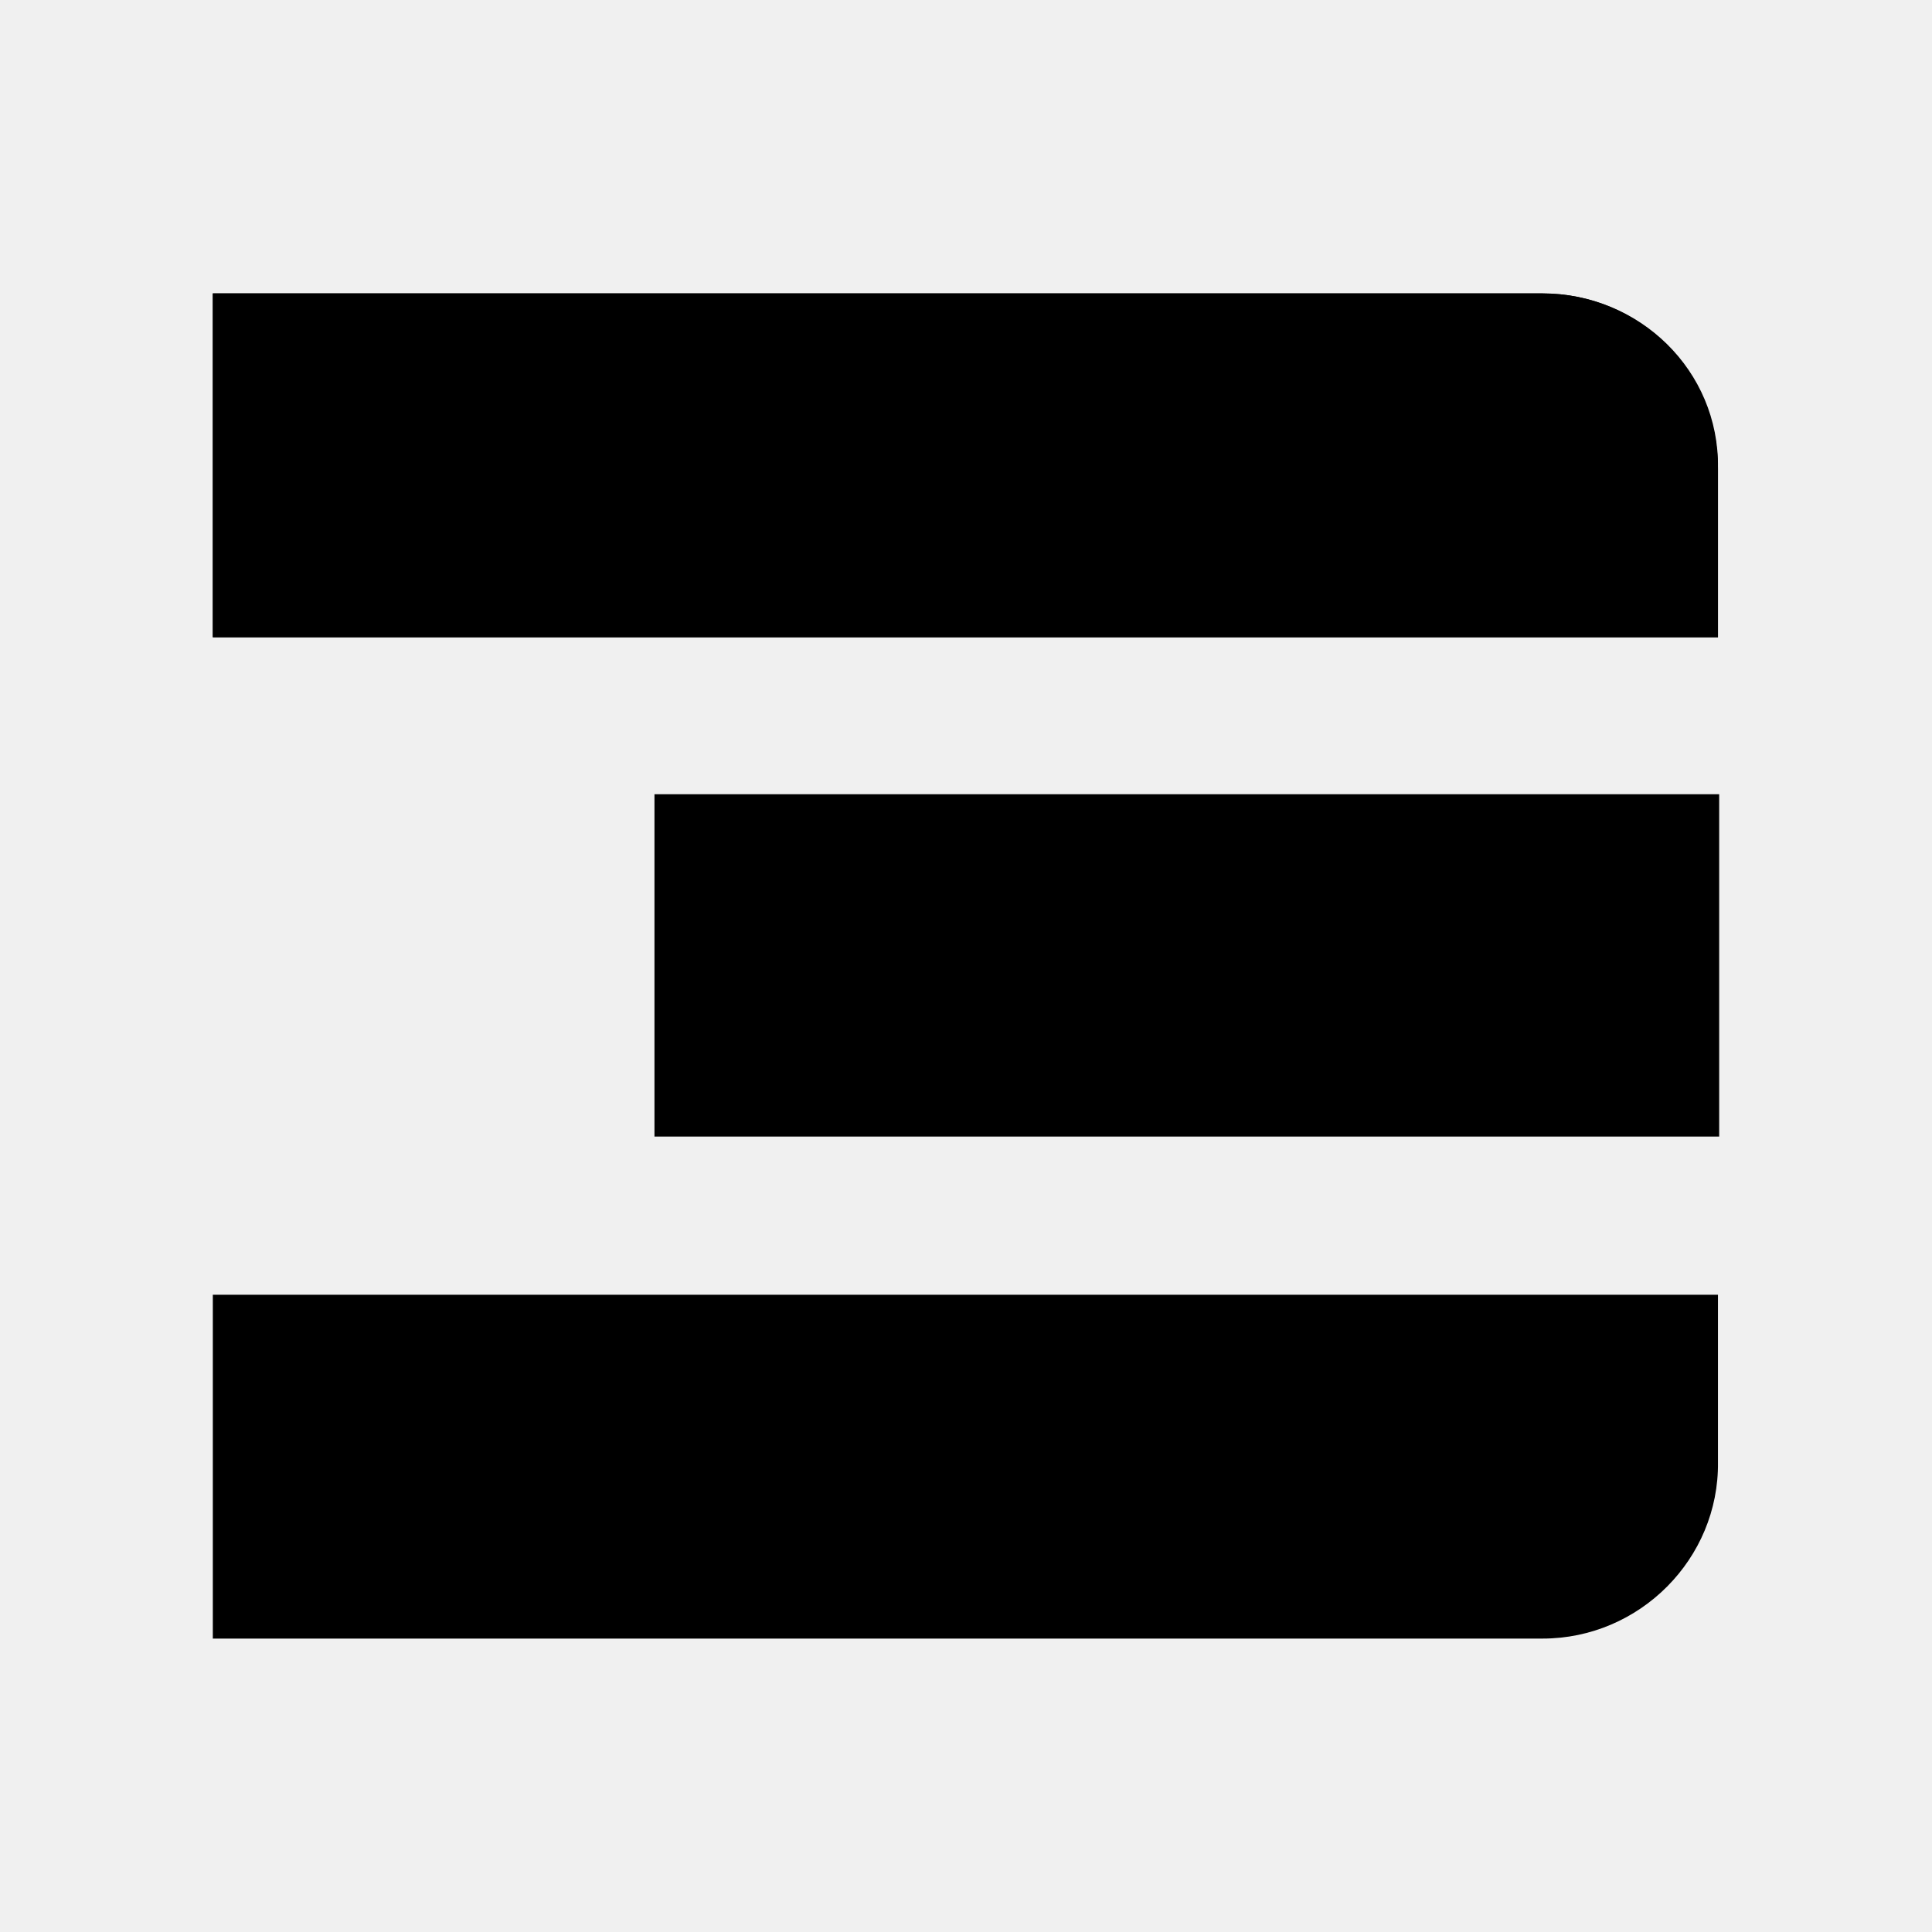
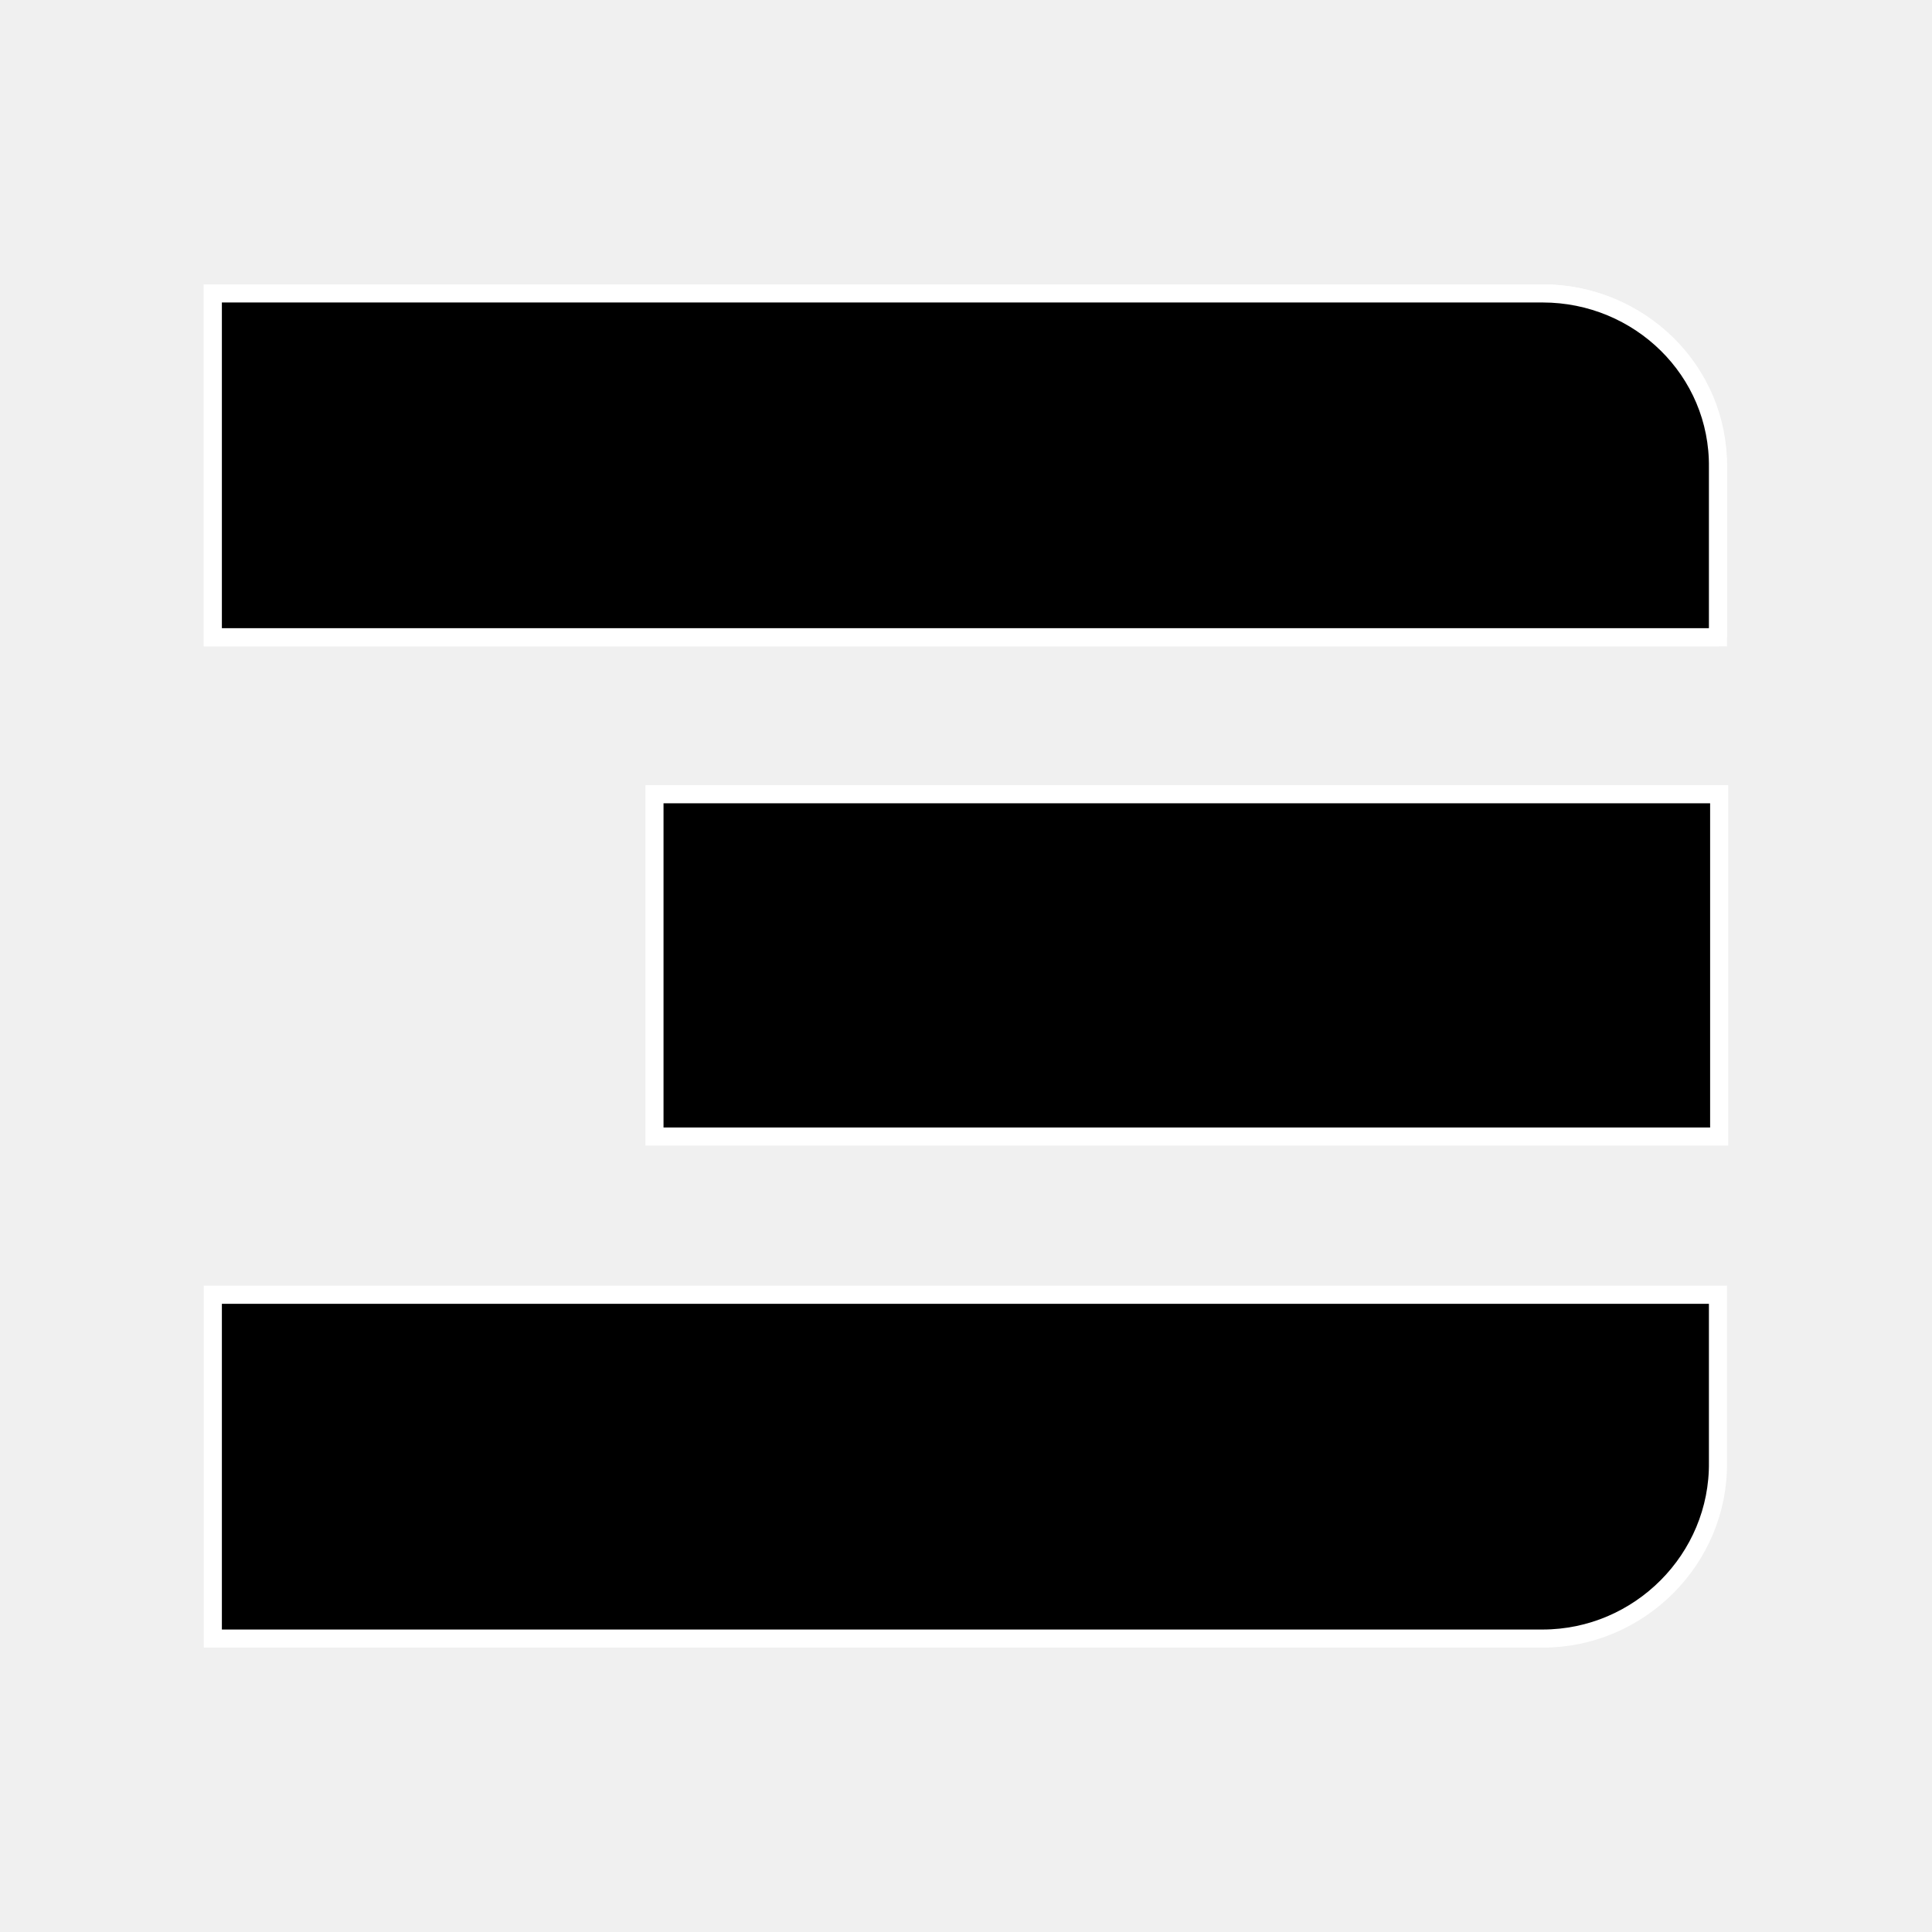
<svg xmlns="http://www.w3.org/2000/svg" version="1.1" id="main_outline" x="0px" y="0px" viewBox="0 0 640 640" style="enable-background:new 0 0 640 640;" xml:space="preserve">
+   <style type="text/css">
+ 	.st0{stroke:#FFFFFF;stroke-width:6;stroke-miterlimit:10;}
+ </style>
  <g>
    <g>
-       <path d="M569.5,211.1h-499V97.2H511c32.1,0,58.1,26,58.1,58.1v55.8H569.5z" />
-       <path d="M511,97.2H70.5v113.9h498.6v-56.2C569.5,122.8,543.1,97.2,511,97.2L511,97.2z" />
+       <path class="st0" d="M569.5,211.1h-499V97.2H511c32.1,0,58.1,26,58.1,58.1v55.8L569.5,211.1L569.5,211.1z" />
+       <path class="st0" d="M511,97.2H70.5v113.9h498.6v-56.2C569.5,122.8,543.1,97.2,511,97.2L511,97.2z" />
    </g>
-     <polygon points="569.5,376.5 216.8,376.5 216.8,263.1 569.5,263.1  " />
-     <path d="M511,542.8H70.5V428.9h498.6v55.4C569.5,516.4,543.1,542.8,511,542.8L511,542.8z" />
+     <polygon class="st0" points="569.5,376.5 216.8,376.5 216.8,263.1 569.5,263.1  " />
+     <path class="st0" d="M511,542.8H70.5V428.9h498.6v55.4C569.5,516.4,543.1,542.8,511,542.8L511,542.8z" />
  </g>
</svg>
